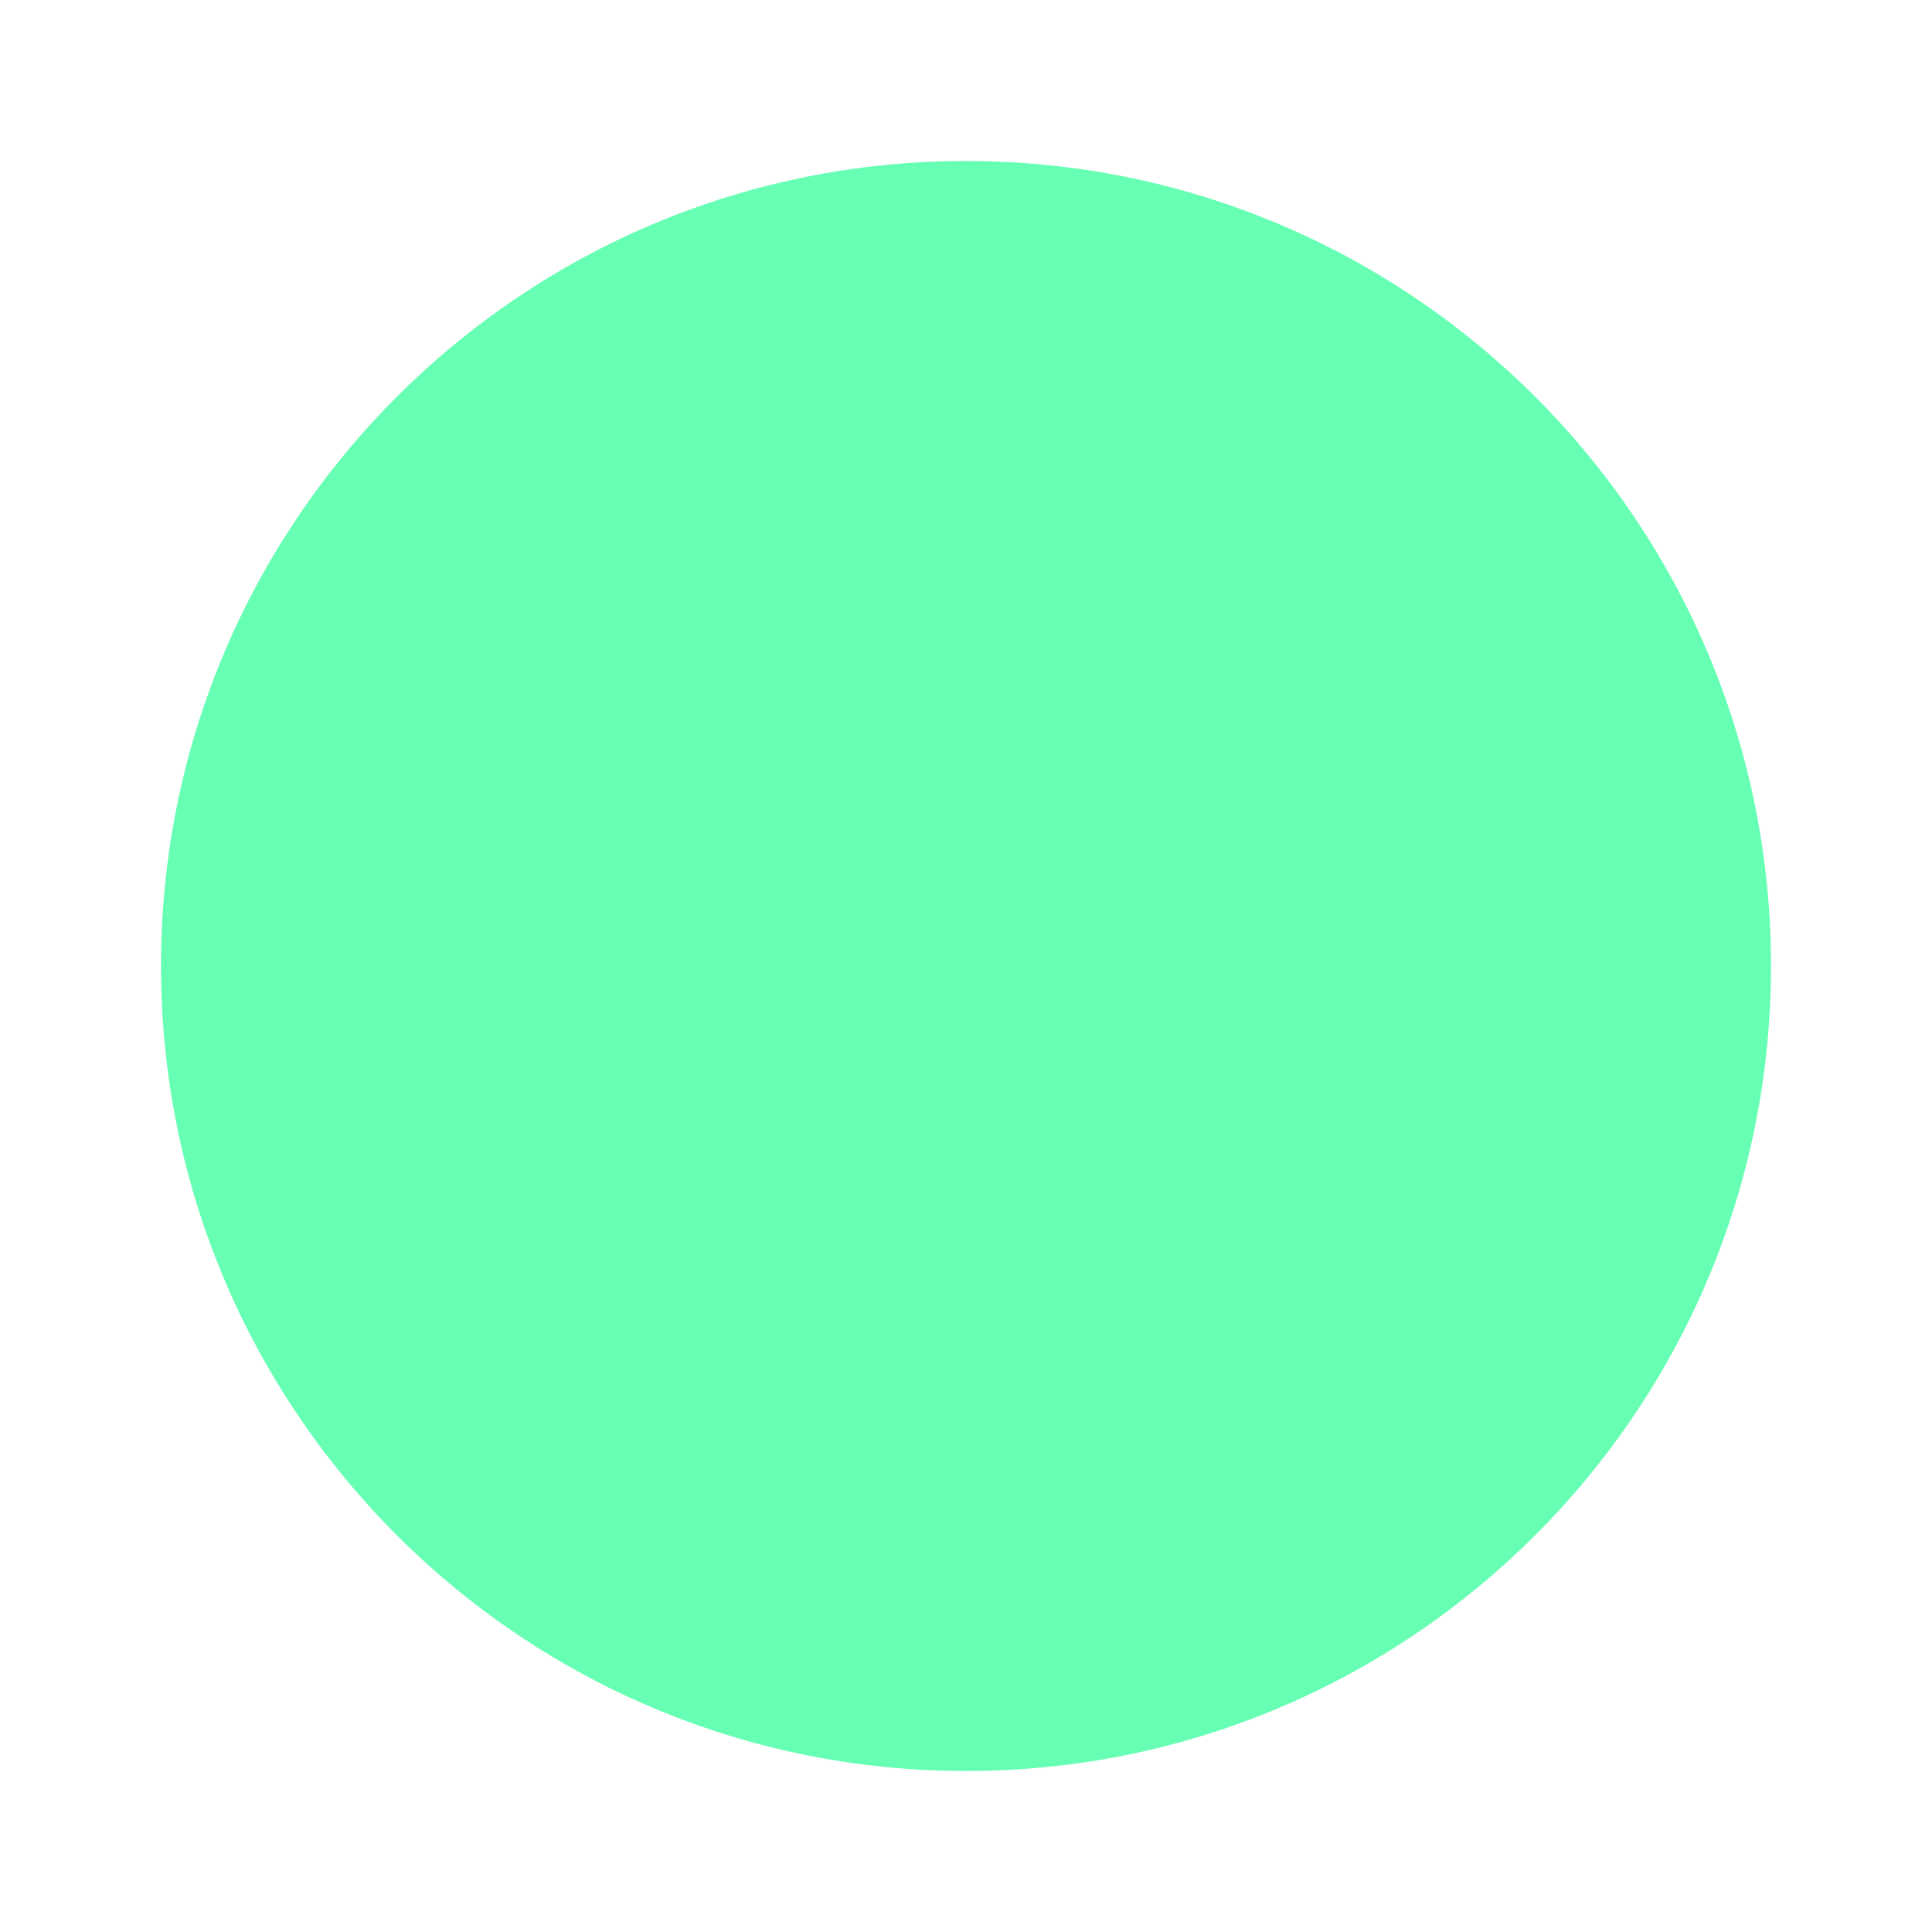
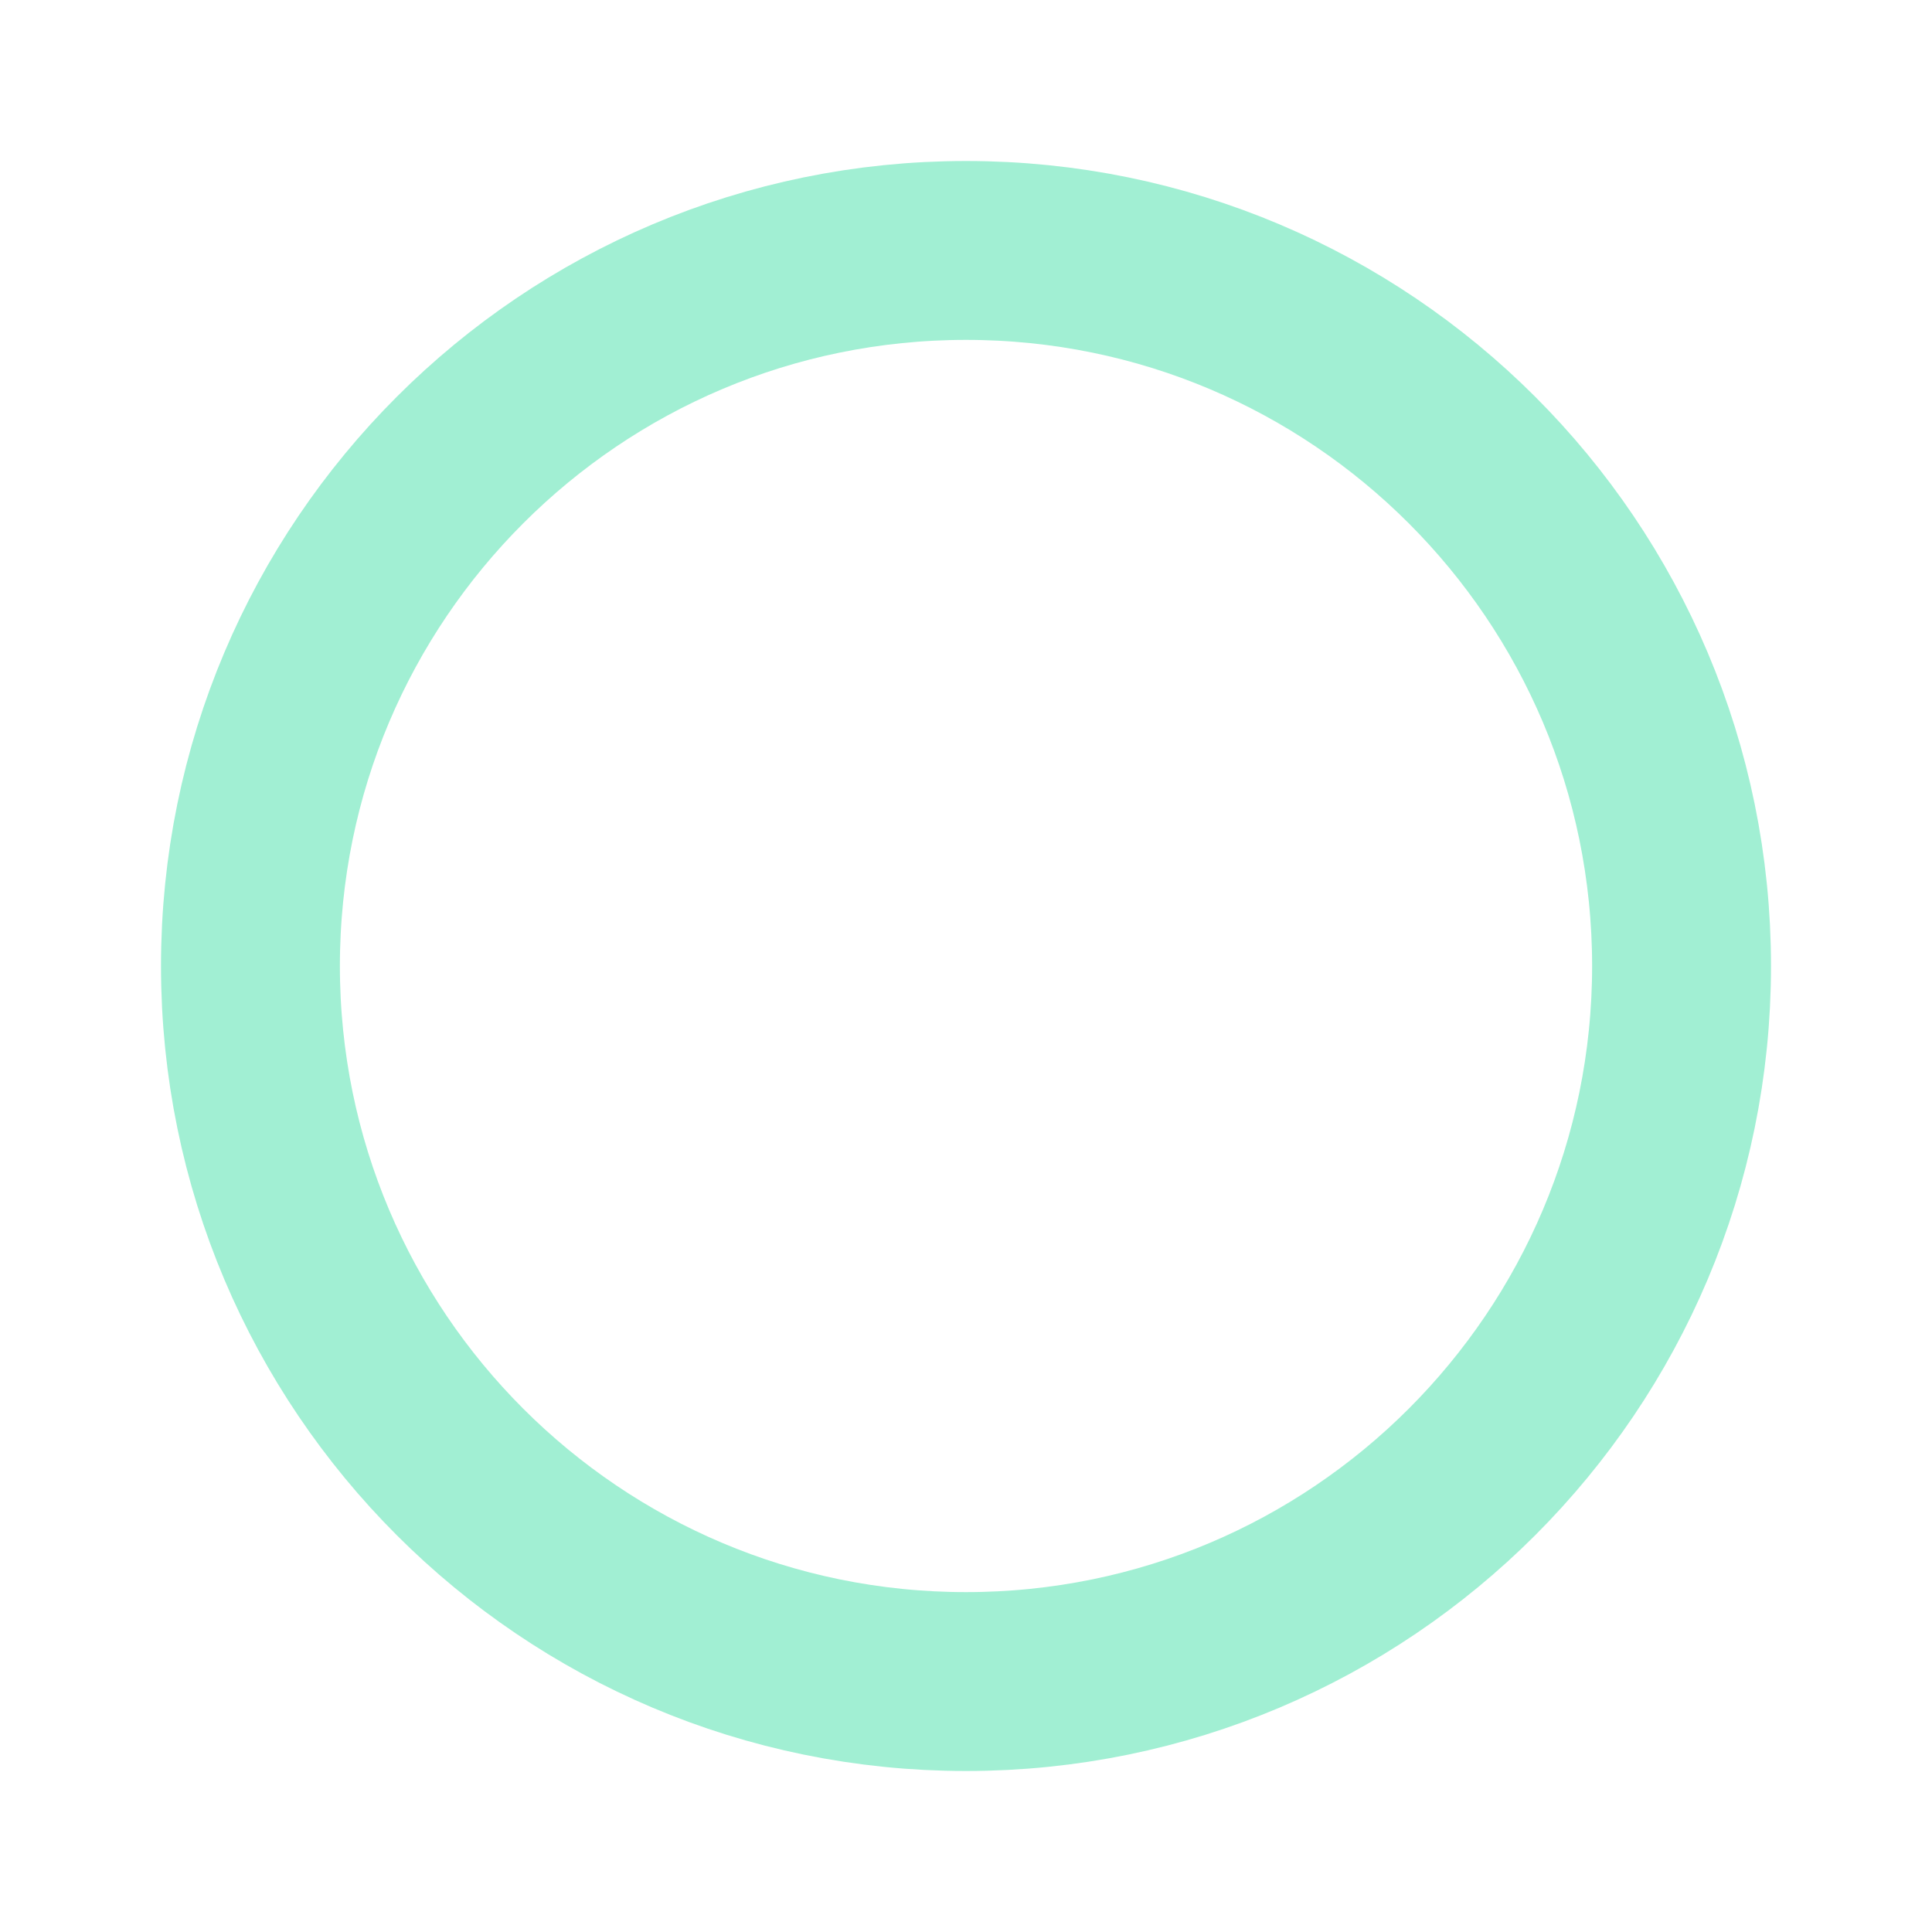
- <svg xmlns="http://www.w3.org/2000/svg" id="svg8" version="1.1" viewBox="0 0 240 240" height="240mm" width="240mm">
+ <svg xmlns="http://www.w3.org/2000/svg" width="240mm" height="240mm" viewBox="0 0 240 240" version="1.1" id="svg8">
  <defs id="defs2" />
-   <g transform="translate(0,-57)" id="layer1">
-     <circle r="100" cy="177" cx="120" id="path815" style="opacity:1;fill:#66ffb4;fill-opacity:1;stroke:#baffff;stroke-width:0;stroke-miterlimit:4;stroke-dasharray:none;stroke-opacity:1" />
+   <g id="layer1" transform="translate(0,-57)">
+     <circle style="opacity:1;fill:none;fill-opacity:1;stroke:#a1efd3;stroke-width:22.222;stroke-miterlimit:4;stroke-dasharray:none;stroke-opacity:1" id="path815" cx="120" cy="177" r="88.889" />
  </g>
</svg>
